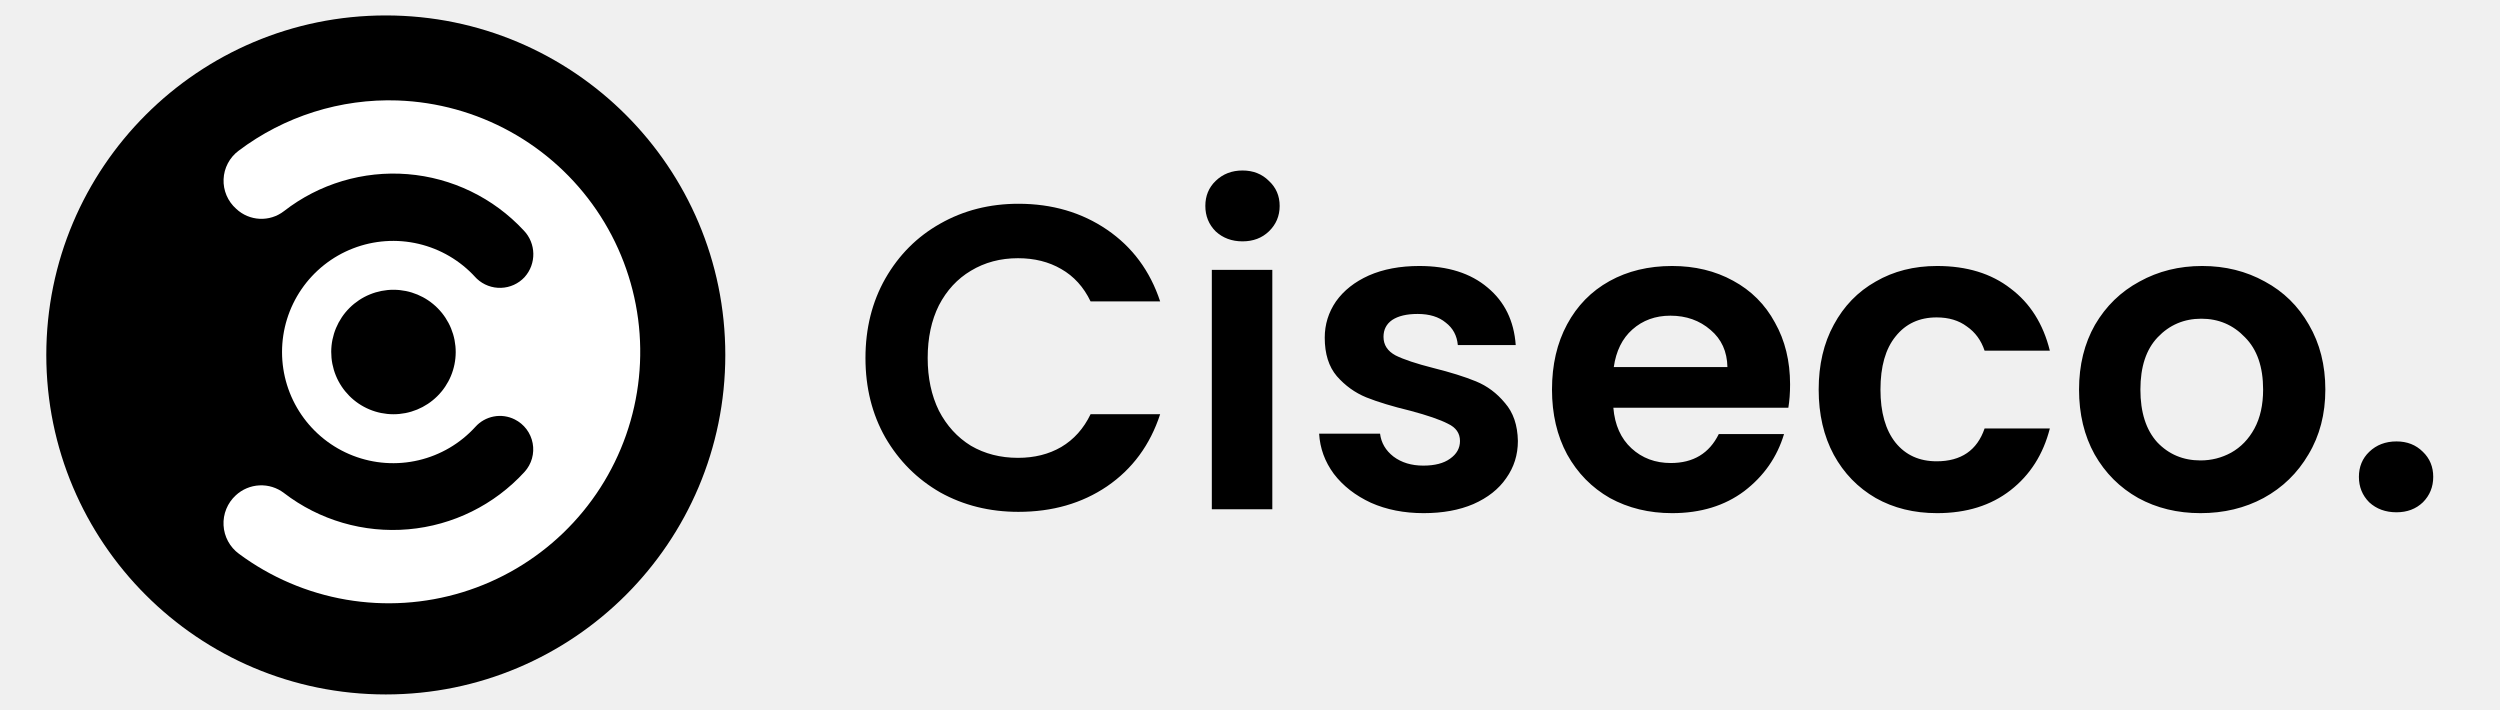
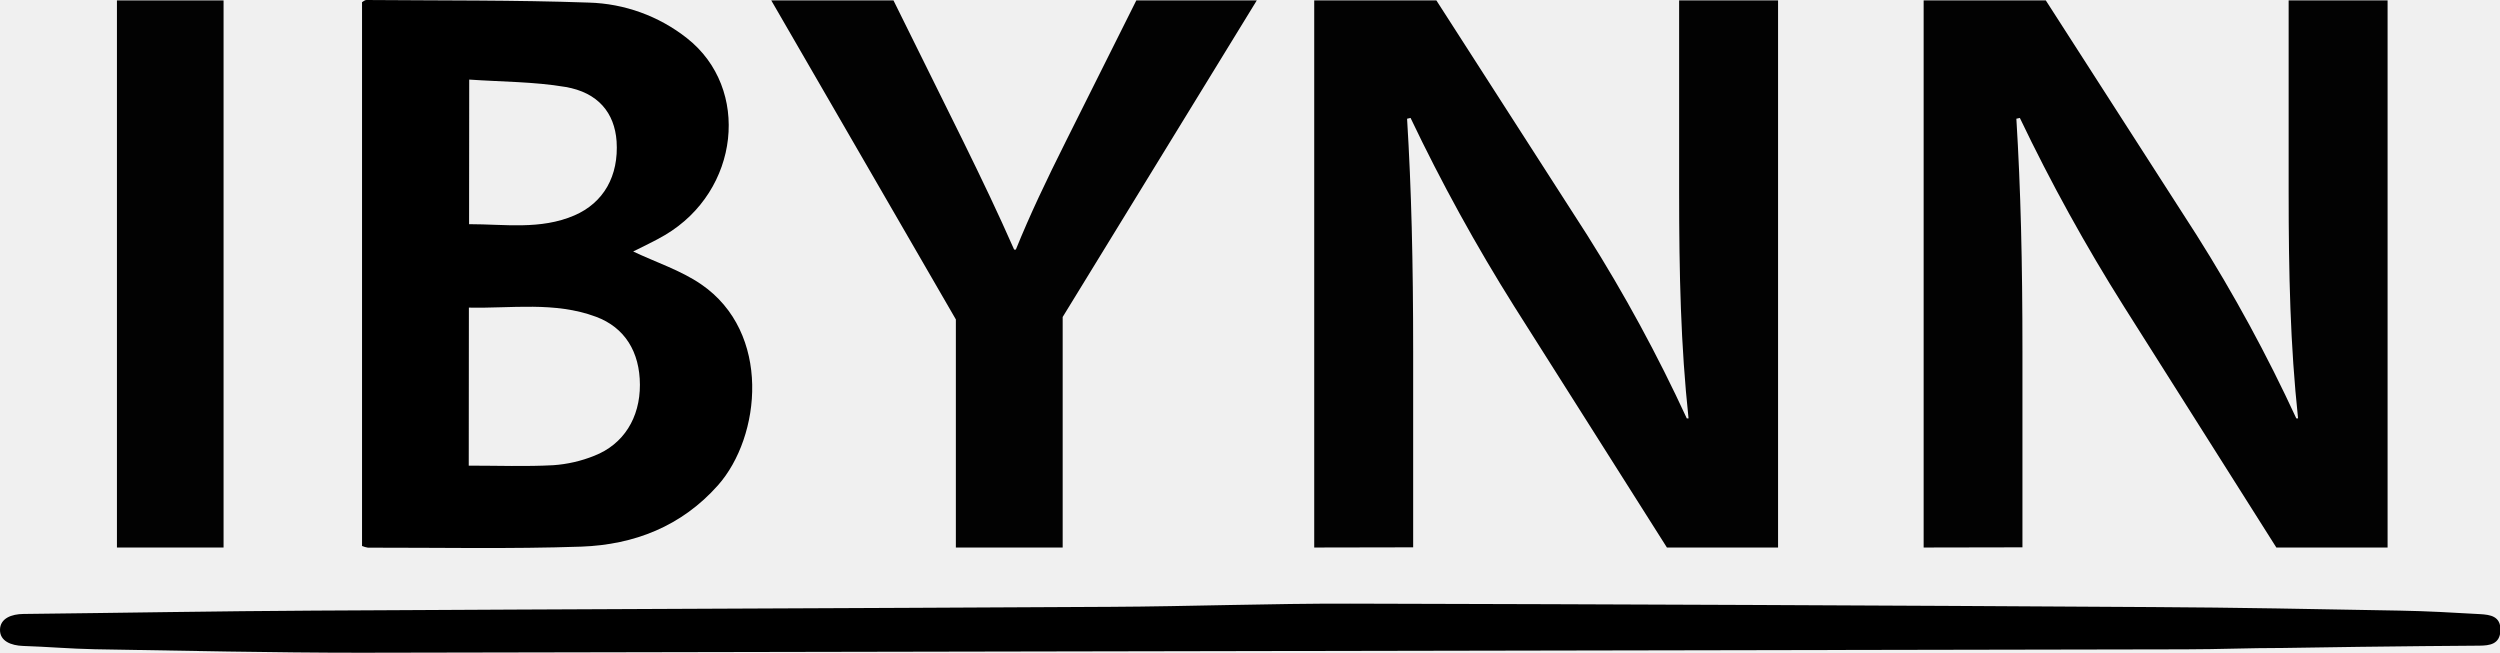
- <svg xmlns="http://www.w3.org/2000/svg" width="162" height="46" viewBox="0 0 162 46" fill="none">
-   <path d="M25 45C37.15 45 47 35.15 47 23C47 10.85 37.15 1 25 1C12.85 1 3 10.85 3 23C3 35.15 12.85 45 25 45Z" fill="black" />
-   <path d="M25.784 6.51C22.068 6.381 18.422 7.533 15.455 9.773C15.167 9.989 14.931 10.266 14.764 10.585C14.597 10.903 14.502 11.255 14.488 11.615C14.473 11.975 14.539 12.333 14.68 12.664C14.821 12.995 15.034 13.29 15.303 13.529C16.159 14.338 17.476 14.401 18.405 13.679C20.681 11.908 23.539 11.054 26.413 11.285C29.288 11.517 31.972 12.817 33.935 14.93C34.746 15.769 34.771 17.09 33.992 17.959C33.797 18.169 33.562 18.338 33.301 18.457C33.04 18.576 32.758 18.642 32.471 18.652C32.185 18.662 31.899 18.616 31.63 18.515C31.361 18.415 31.115 18.262 30.906 18.067L30.8 17.959C29.821 16.886 28.54 16.134 27.126 15.801C25.712 15.469 24.23 15.572 22.876 16.097C21.521 16.622 20.357 17.544 19.536 18.742C18.715 19.941 18.276 21.36 18.276 22.812C18.276 24.265 18.715 25.684 19.536 26.882C20.357 28.081 21.521 29.003 22.876 29.528C24.23 30.053 25.712 30.156 27.126 29.823C28.54 29.491 29.821 28.739 30.8 27.665C31.113 27.314 31.534 27.077 31.996 26.989C32.459 26.901 32.937 26.968 33.357 27.18C33.656 27.33 33.917 27.547 34.118 27.814C34.319 28.082 34.456 28.392 34.517 28.721C34.579 29.049 34.563 29.388 34.472 29.71C34.381 30.032 34.217 30.328 33.992 30.576C32.038 32.716 29.351 34.045 26.463 34.298C23.576 34.552 20.698 33.712 18.4 31.946C17.945 31.599 17.383 31.424 16.812 31.452C16.241 31.48 15.698 31.708 15.279 32.097C15.011 32.342 14.801 32.644 14.664 32.98C14.527 33.316 14.466 33.678 14.486 34.04C14.505 34.403 14.605 34.756 14.777 35.075C14.95 35.395 15.191 35.672 15.484 35.886C17.535 37.408 19.914 38.425 22.431 38.858C24.948 39.29 27.531 39.125 29.972 38.376C32.413 37.627 34.644 36.315 36.485 34.545C38.326 32.776 39.725 30.598 40.57 28.188C41.415 25.779 41.681 23.204 41.349 20.672C41.016 18.141 40.093 15.723 38.654 13.613C37.215 11.504 35.3 9.762 33.064 8.528C30.829 7.295 28.334 6.604 25.782 6.511L25.784 6.51ZM25.481 26.843C24.952 26.841 24.428 26.735 23.939 26.53C23.451 26.326 23.007 26.027 22.634 25.651C22.261 25.275 21.965 24.83 21.765 24.34C21.564 23.85 21.462 23.325 21.463 22.795C21.465 22.266 21.572 21.741 21.776 21.253C21.981 20.765 22.279 20.321 22.655 19.948C23.031 19.575 23.477 19.279 23.967 19.079C24.457 18.878 24.982 18.775 25.512 18.777C26.581 18.781 27.605 19.21 28.359 19.969C29.113 20.728 29.534 21.755 29.53 22.825C29.526 23.894 29.098 24.919 28.338 25.672C27.579 26.426 26.552 26.847 25.483 26.843H25.481Z" fill="white" />
-   <path d="M56.082 23.2C56.082 21.277 56.511 19.56 57.37 18.048C58.247 16.517 59.432 15.332 60.926 14.492C62.438 13.633 64.127 13.204 65.994 13.204C68.178 13.204 70.091 13.764 71.734 14.884C73.376 16.004 74.524 17.553 75.178 19.532H70.67C70.222 18.599 69.587 17.899 68.766 17.432C67.963 16.965 67.03 16.732 65.966 16.732C64.827 16.732 63.81 17.003 62.914 17.544C62.036 18.067 61.346 18.813 60.842 19.784C60.356 20.755 60.114 21.893 60.114 23.2C60.114 24.488 60.356 25.627 60.842 26.616C61.346 27.587 62.036 28.343 62.914 28.884C63.81 29.407 64.827 29.668 65.966 29.668C67.03 29.668 67.963 29.435 68.766 28.968C69.587 28.483 70.222 27.773 70.67 26.84H75.178C74.524 28.837 73.376 30.396 71.734 31.516C70.11 32.617 68.196 33.168 65.994 33.168C64.127 33.168 62.438 32.748 60.926 31.908C59.432 31.049 58.247 29.864 57.37 28.352C56.511 26.84 56.082 25.123 56.082 23.2ZM80.514 15.64C79.823 15.64 79.244 15.425 78.778 14.996C78.33 14.548 78.106 13.997 78.106 13.344C78.106 12.691 78.33 12.149 78.778 11.72C79.244 11.272 79.823 11.048 80.514 11.048C81.204 11.048 81.774 11.272 82.222 11.72C82.688 12.149 82.922 12.691 82.922 13.344C82.922 13.997 82.688 14.548 82.222 14.996C81.774 15.425 81.204 15.64 80.514 15.64ZM82.446 17.488V33H78.526V17.488H82.446ZM92.255 33.252C90.985 33.252 89.847 33.028 88.839 32.58C87.831 32.113 87.028 31.488 86.431 30.704C85.852 29.92 85.535 29.052 85.479 28.1H89.427C89.501 28.697 89.791 29.192 90.295 29.584C90.817 29.976 91.461 30.172 92.227 30.172C92.973 30.172 93.552 30.023 93.963 29.724C94.392 29.425 94.607 29.043 94.607 28.576C94.607 28.072 94.345 27.699 93.823 27.456C93.319 27.195 92.507 26.915 91.387 26.616C90.229 26.336 89.277 26.047 88.531 25.748C87.803 25.449 87.168 24.992 86.627 24.376C86.104 23.76 85.843 22.929 85.843 21.884C85.843 21.025 86.085 20.241 86.571 19.532C87.075 18.823 87.784 18.263 88.699 17.852C89.632 17.441 90.724 17.236 91.975 17.236C93.823 17.236 95.297 17.703 96.399 18.636C97.5 19.551 98.107 20.792 98.219 22.36H94.467C94.411 21.744 94.149 21.259 93.683 20.904C93.235 20.531 92.628 20.344 91.863 20.344C91.153 20.344 90.603 20.475 90.211 20.736C89.837 20.997 89.651 21.361 89.651 21.828C89.651 22.351 89.912 22.752 90.435 23.032C90.957 23.293 91.769 23.564 92.871 23.844C93.991 24.124 94.915 24.413 95.643 24.712C96.371 25.011 96.996 25.477 97.519 26.112C98.06 26.728 98.34 27.549 98.359 28.576C98.359 29.472 98.107 30.275 97.603 30.984C97.117 31.693 96.408 32.253 95.475 32.664C94.56 33.056 93.487 33.252 92.255 33.252ZM115.997 24.908C115.997 25.468 115.959 25.972 115.885 26.42H104.545C104.638 27.54 105.03 28.417 105.721 29.052C106.411 29.687 107.261 30.004 108.269 30.004C109.725 30.004 110.761 29.379 111.377 28.128H115.605C115.157 29.621 114.298 30.853 113.029 31.824C111.759 32.776 110.201 33.252 108.353 33.252C106.859 33.252 105.515 32.925 104.321 32.272C103.145 31.6 102.221 30.657 101.549 29.444C100.895 28.231 100.569 26.831 100.569 25.244C100.569 23.639 100.895 22.229 101.549 21.016C102.202 19.803 103.117 18.869 104.293 18.216C105.469 17.563 106.822 17.236 108.353 17.236C109.827 17.236 111.143 17.553 112.301 18.188C113.477 18.823 114.382 19.728 115.017 20.904C115.67 22.061 115.997 23.396 115.997 24.908ZM111.937 23.788C111.918 22.78 111.554 21.977 110.845 21.38C110.135 20.764 109.267 20.456 108.241 20.456C107.27 20.456 106.449 20.755 105.777 21.352C105.123 21.931 104.722 22.743 104.573 23.788H111.937ZM117.85 25.244C117.85 23.639 118.176 22.239 118.83 21.044C119.483 19.831 120.388 18.897 121.546 18.244C122.703 17.572 124.028 17.236 125.522 17.236C127.444 17.236 129.031 17.721 130.282 18.692C131.551 19.644 132.4 20.988 132.83 22.724H128.602C128.378 22.052 127.995 21.529 127.454 21.156C126.931 20.764 126.278 20.568 125.494 20.568C124.374 20.568 123.487 20.979 122.834 21.8C122.18 22.603 121.854 23.751 121.854 25.244C121.854 26.719 122.18 27.867 122.834 28.688C123.487 29.491 124.374 29.892 125.494 29.892C127.08 29.892 128.116 29.183 128.602 27.764H132.83C132.4 29.444 131.551 30.779 130.282 31.768C129.012 32.757 127.426 33.252 125.522 33.252C124.028 33.252 122.703 32.925 121.546 32.272C120.388 31.6 119.483 30.667 118.83 29.472C118.176 28.259 117.85 26.849 117.85 25.244ZM142.59 33.252C141.096 33.252 139.752 32.925 138.558 32.272C137.363 31.6 136.42 30.657 135.73 29.444C135.058 28.231 134.722 26.831 134.722 25.244C134.722 23.657 135.067 22.257 135.758 21.044C136.467 19.831 137.428 18.897 138.642 18.244C139.855 17.572 141.208 17.236 142.702 17.236C144.195 17.236 145.548 17.572 146.762 18.244C147.975 18.897 148.927 19.831 149.618 21.044C150.327 22.257 150.682 23.657 150.682 25.244C150.682 26.831 150.318 28.231 149.59 29.444C148.88 30.657 147.91 31.6 146.678 32.272C145.464 32.925 144.102 33.252 142.59 33.252ZM142.59 29.836C143.299 29.836 143.962 29.668 144.578 29.332C145.212 28.977 145.716 28.455 146.09 27.764C146.463 27.073 146.65 26.233 146.65 25.244C146.65 23.769 146.258 22.64 145.474 21.856C144.708 21.053 143.766 20.652 142.646 20.652C141.526 20.652 140.583 21.053 139.818 21.856C139.071 22.64 138.698 23.769 138.698 25.244C138.698 26.719 139.062 27.857 139.79 28.66C140.536 29.444 141.47 29.836 142.59 29.836ZM155.293 33.196C154.584 33.196 153.996 32.981 153.529 32.552C153.081 32.104 152.857 31.553 152.857 30.9C152.857 30.247 153.081 29.705 153.529 29.276C153.996 28.828 154.584 28.604 155.293 28.604C155.984 28.604 156.553 28.828 157.001 29.276C157.449 29.705 157.673 30.247 157.673 30.9C157.673 31.553 157.449 32.104 157.001 32.552C156.553 32.981 155.984 33.196 155.293 33.196Z" fill="black" />
+ <svg xmlns="http://www.w3.org/2000/svg" id="Layer_2" data-name="Layer 2" viewBox="0 0 530.62 138.54">
+   <defs>
+     <style>.cls-1{fill:#020202;}</style>
+   </defs>
+   <path class="cls-1" d="M502.06,427.06V543.18H479.43V427.06Z" transform="translate(-454.61 -426.97)" />
+   <path class="cls-1" d="M657.49,543.18V494.77l-39.18-67.71h25.94L659,456.86c4.23,8.62,7.36,15.16,10.86,23.09h.36c3-7.41,6.44-14.64,10.67-23.09l14.9-29.8h25.57l-41.2,67.19v48.93Z" transform="translate(-454.61 -426.97)" />
+   <path class="cls-1" d="M733.55,543.18V427.06h25.93l32,49.79a338.64,338.64,0,0,1,21.15,38.93H813c-1.65-15.5-2-30.49-2-48.24V427.06h21V543.18H808.41L776,492A391.76,391.76,0,0,1,754,452l-.74.17c.92,15,1.29,30.32,1.29,49.45v41.52Z" transform="translate(-454.61 -426.97)" />
+   <path class="cls-1" d="M862.9,543.18V427.06h25.93l32,49.79A338.64,338.64,0,0,1,942,515.78h.37c-1.65-15.5-2-30.49-2-48.24V427.06h21V543.18H937.76L905.39,492a391.76,391.76,0,0,1-22.07-40l-.74.17c.92,15,1.29,30.32,1.29,49.45v41.52Z" transform="translate(-454.61 -426.97)" />
+   <path d="M589,480.35c4.91,2.32,10.1,4,14.41,6.95,15,10.26,12.75,32.35,3.57,42.69-7.72,8.69-17.76,12.59-28.94,13-15.1.52-30.24.2-45.35.22a5.59,5.59,0,0,1-1.24-.36V427.43c.3-.16.61-.47.93-.46,15.73.13,31.48,0,47.2.55a35.18,35.18,0,0,1,20.83,7.55c13.6,10.69,11.19,32.43-4.66,41.79C593.52,478.18,591.13,479.26,589,480.35ZM554.1,525.8c6.24,0,12.1.22,17.94-.09a28.53,28.53,0,0,0,8.7-2c6.25-2.44,9.71-8.09,9.69-15.07s-3.21-12.16-9.3-14.43c-8.81-3.28-17.92-1.75-27-1.95Zm.07-51.25c7.64,0,15.13,1.23,22.31-1.84,6.27-2.69,9.48-8.41,9-15.76-.43-6-3.9-10.35-10.88-11.53-6.66-1.12-13.52-1.08-20.4-1.56Z" transform="translate(-454.61 -426.97)" />
+   <path d="M531.18,565.51c-18.82,0-37.64-.43-56.46-.74-5.08-.09-10.15-.54-15.23-.7-2.49-.09-4.91-1-4.88-3.43s2.45-3.34,5-3.36c20.57-.22,41.14-.6,61.71-.71,56.32-.32,112.63-.49,169-.8,16.94-.09,33.89-.72,50.84-.68q85.21.2,170.44.73c17.45.09,34.9.43,52.34.75,5.71.1,11.41.42,17.1.75,2.12.13,4.36.43,4.28,3.43s-2.35,3.24-4.44,3.26c-13.2.07-41.14.44-41.66.49-7.63,0-13.18.28-20.81.29" transform="translate(-454.61 -426.97)" />
</svg>
